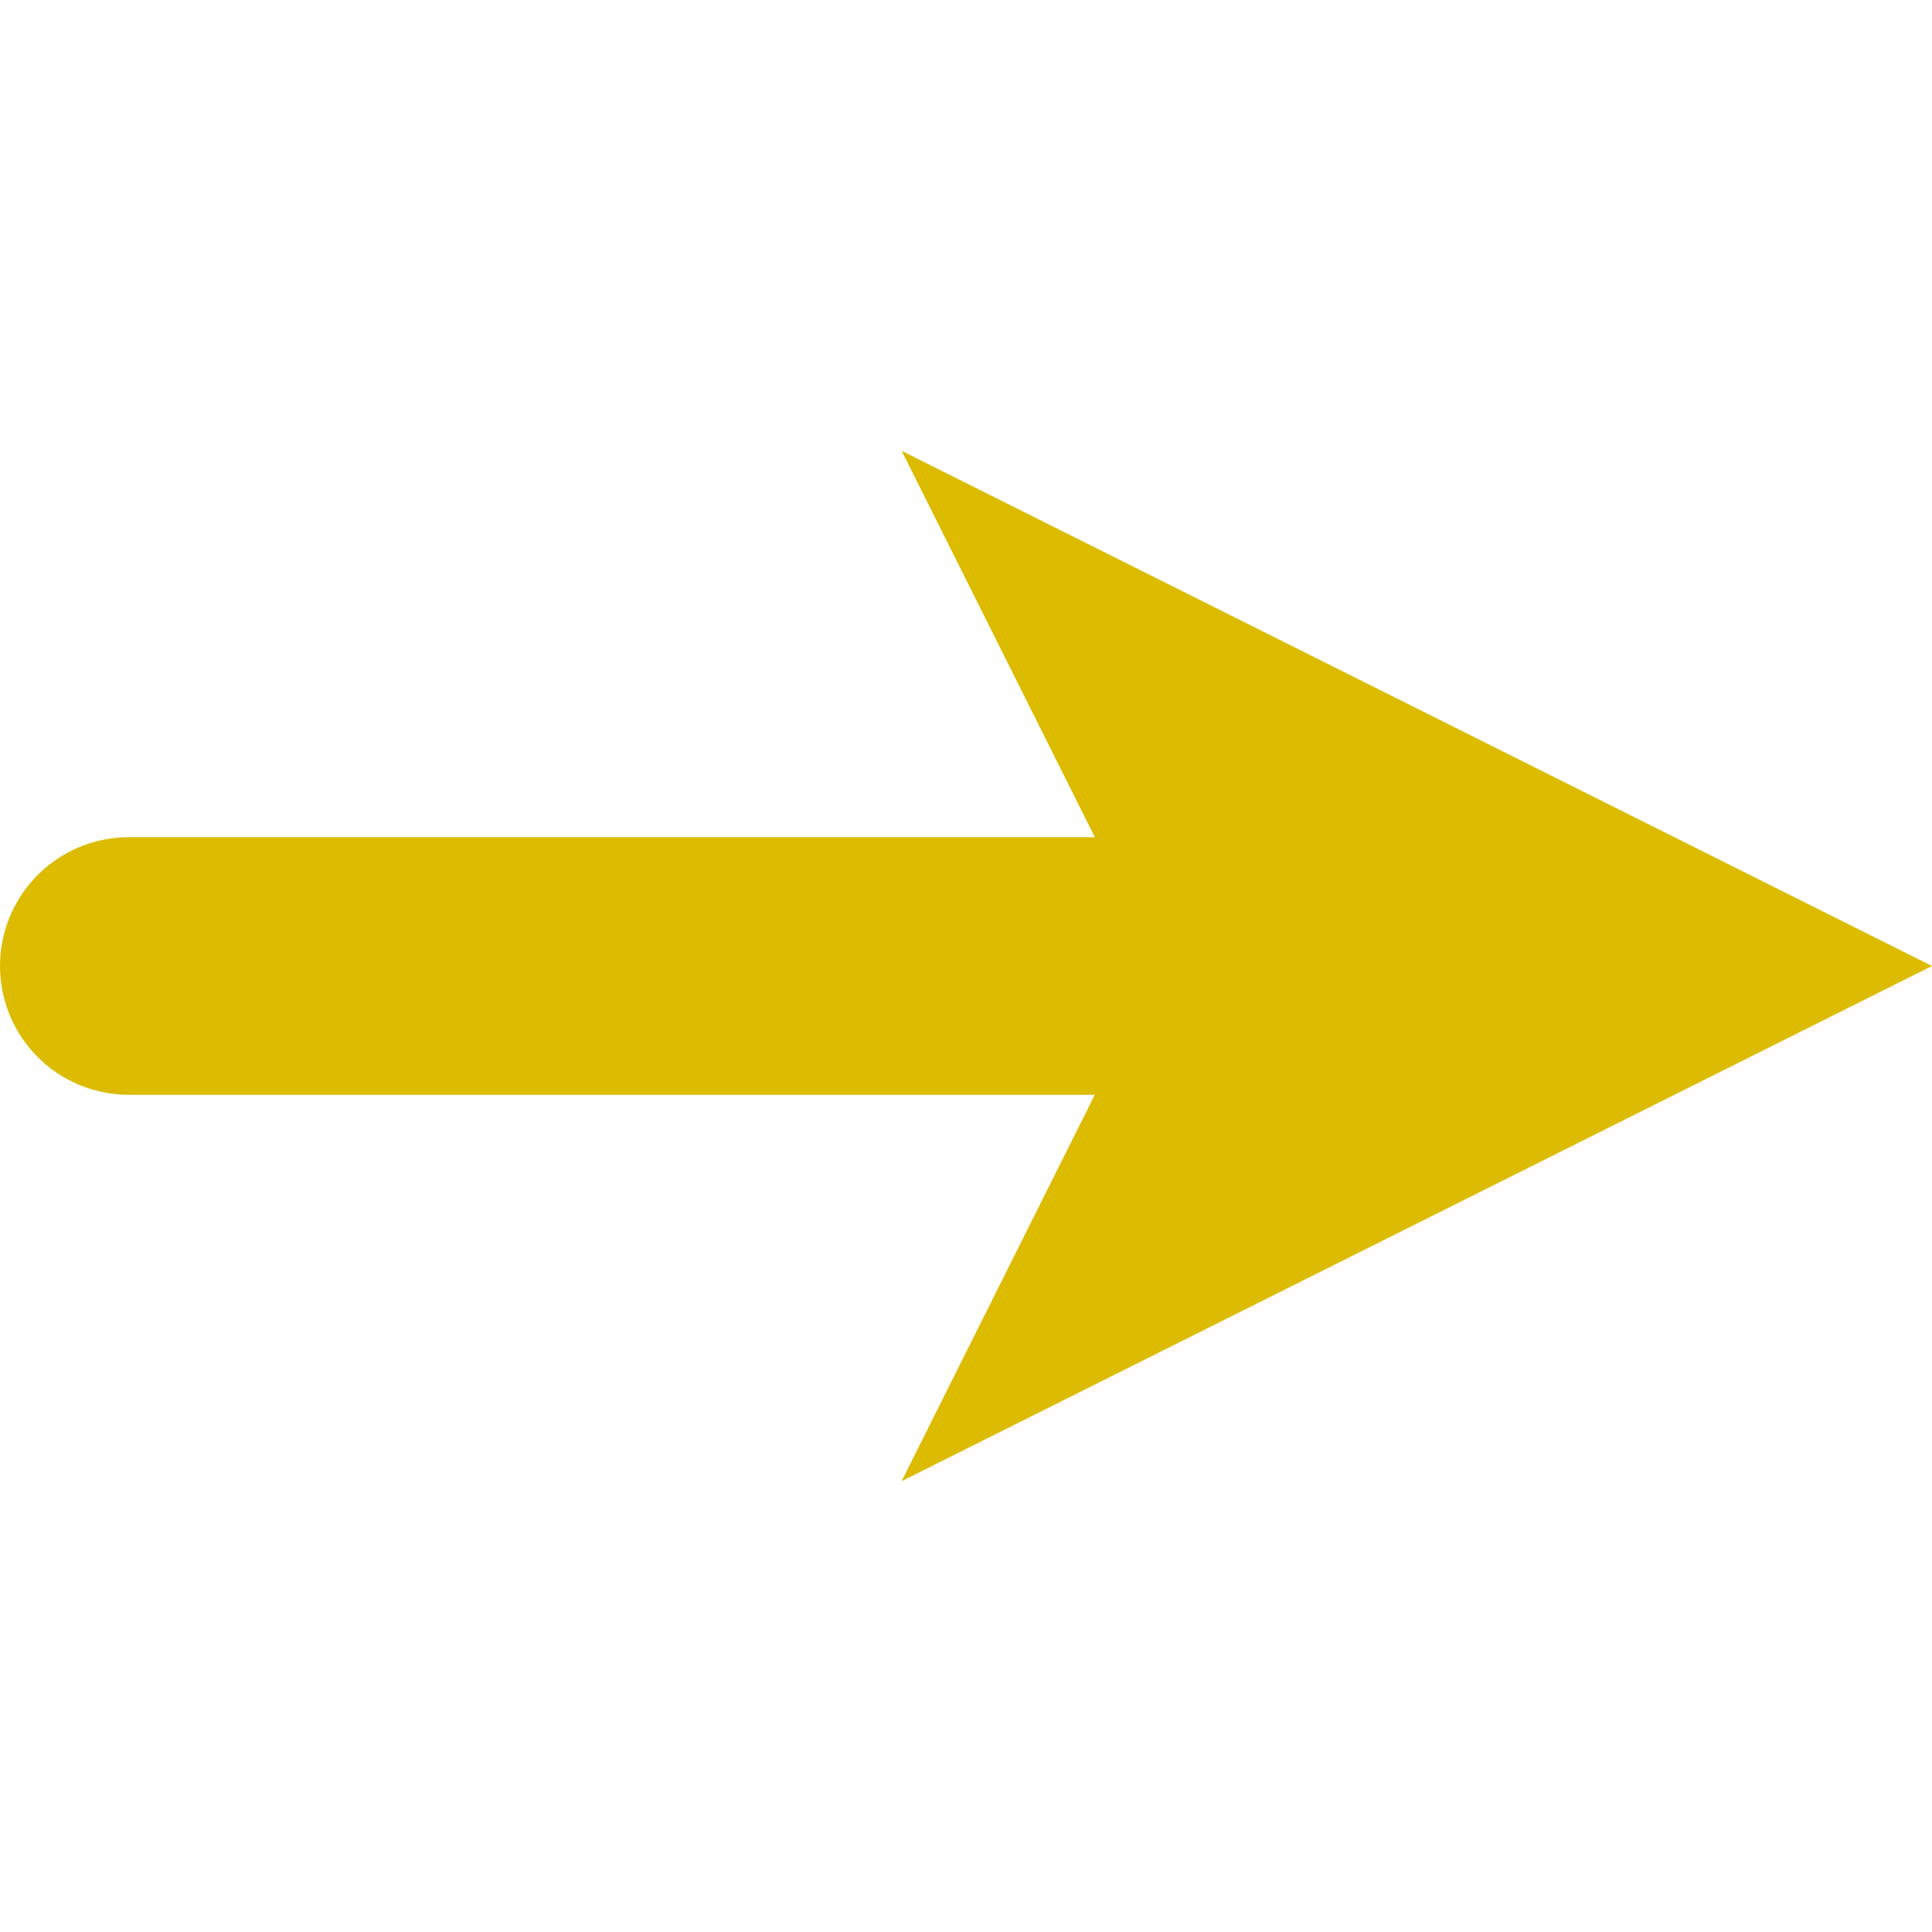
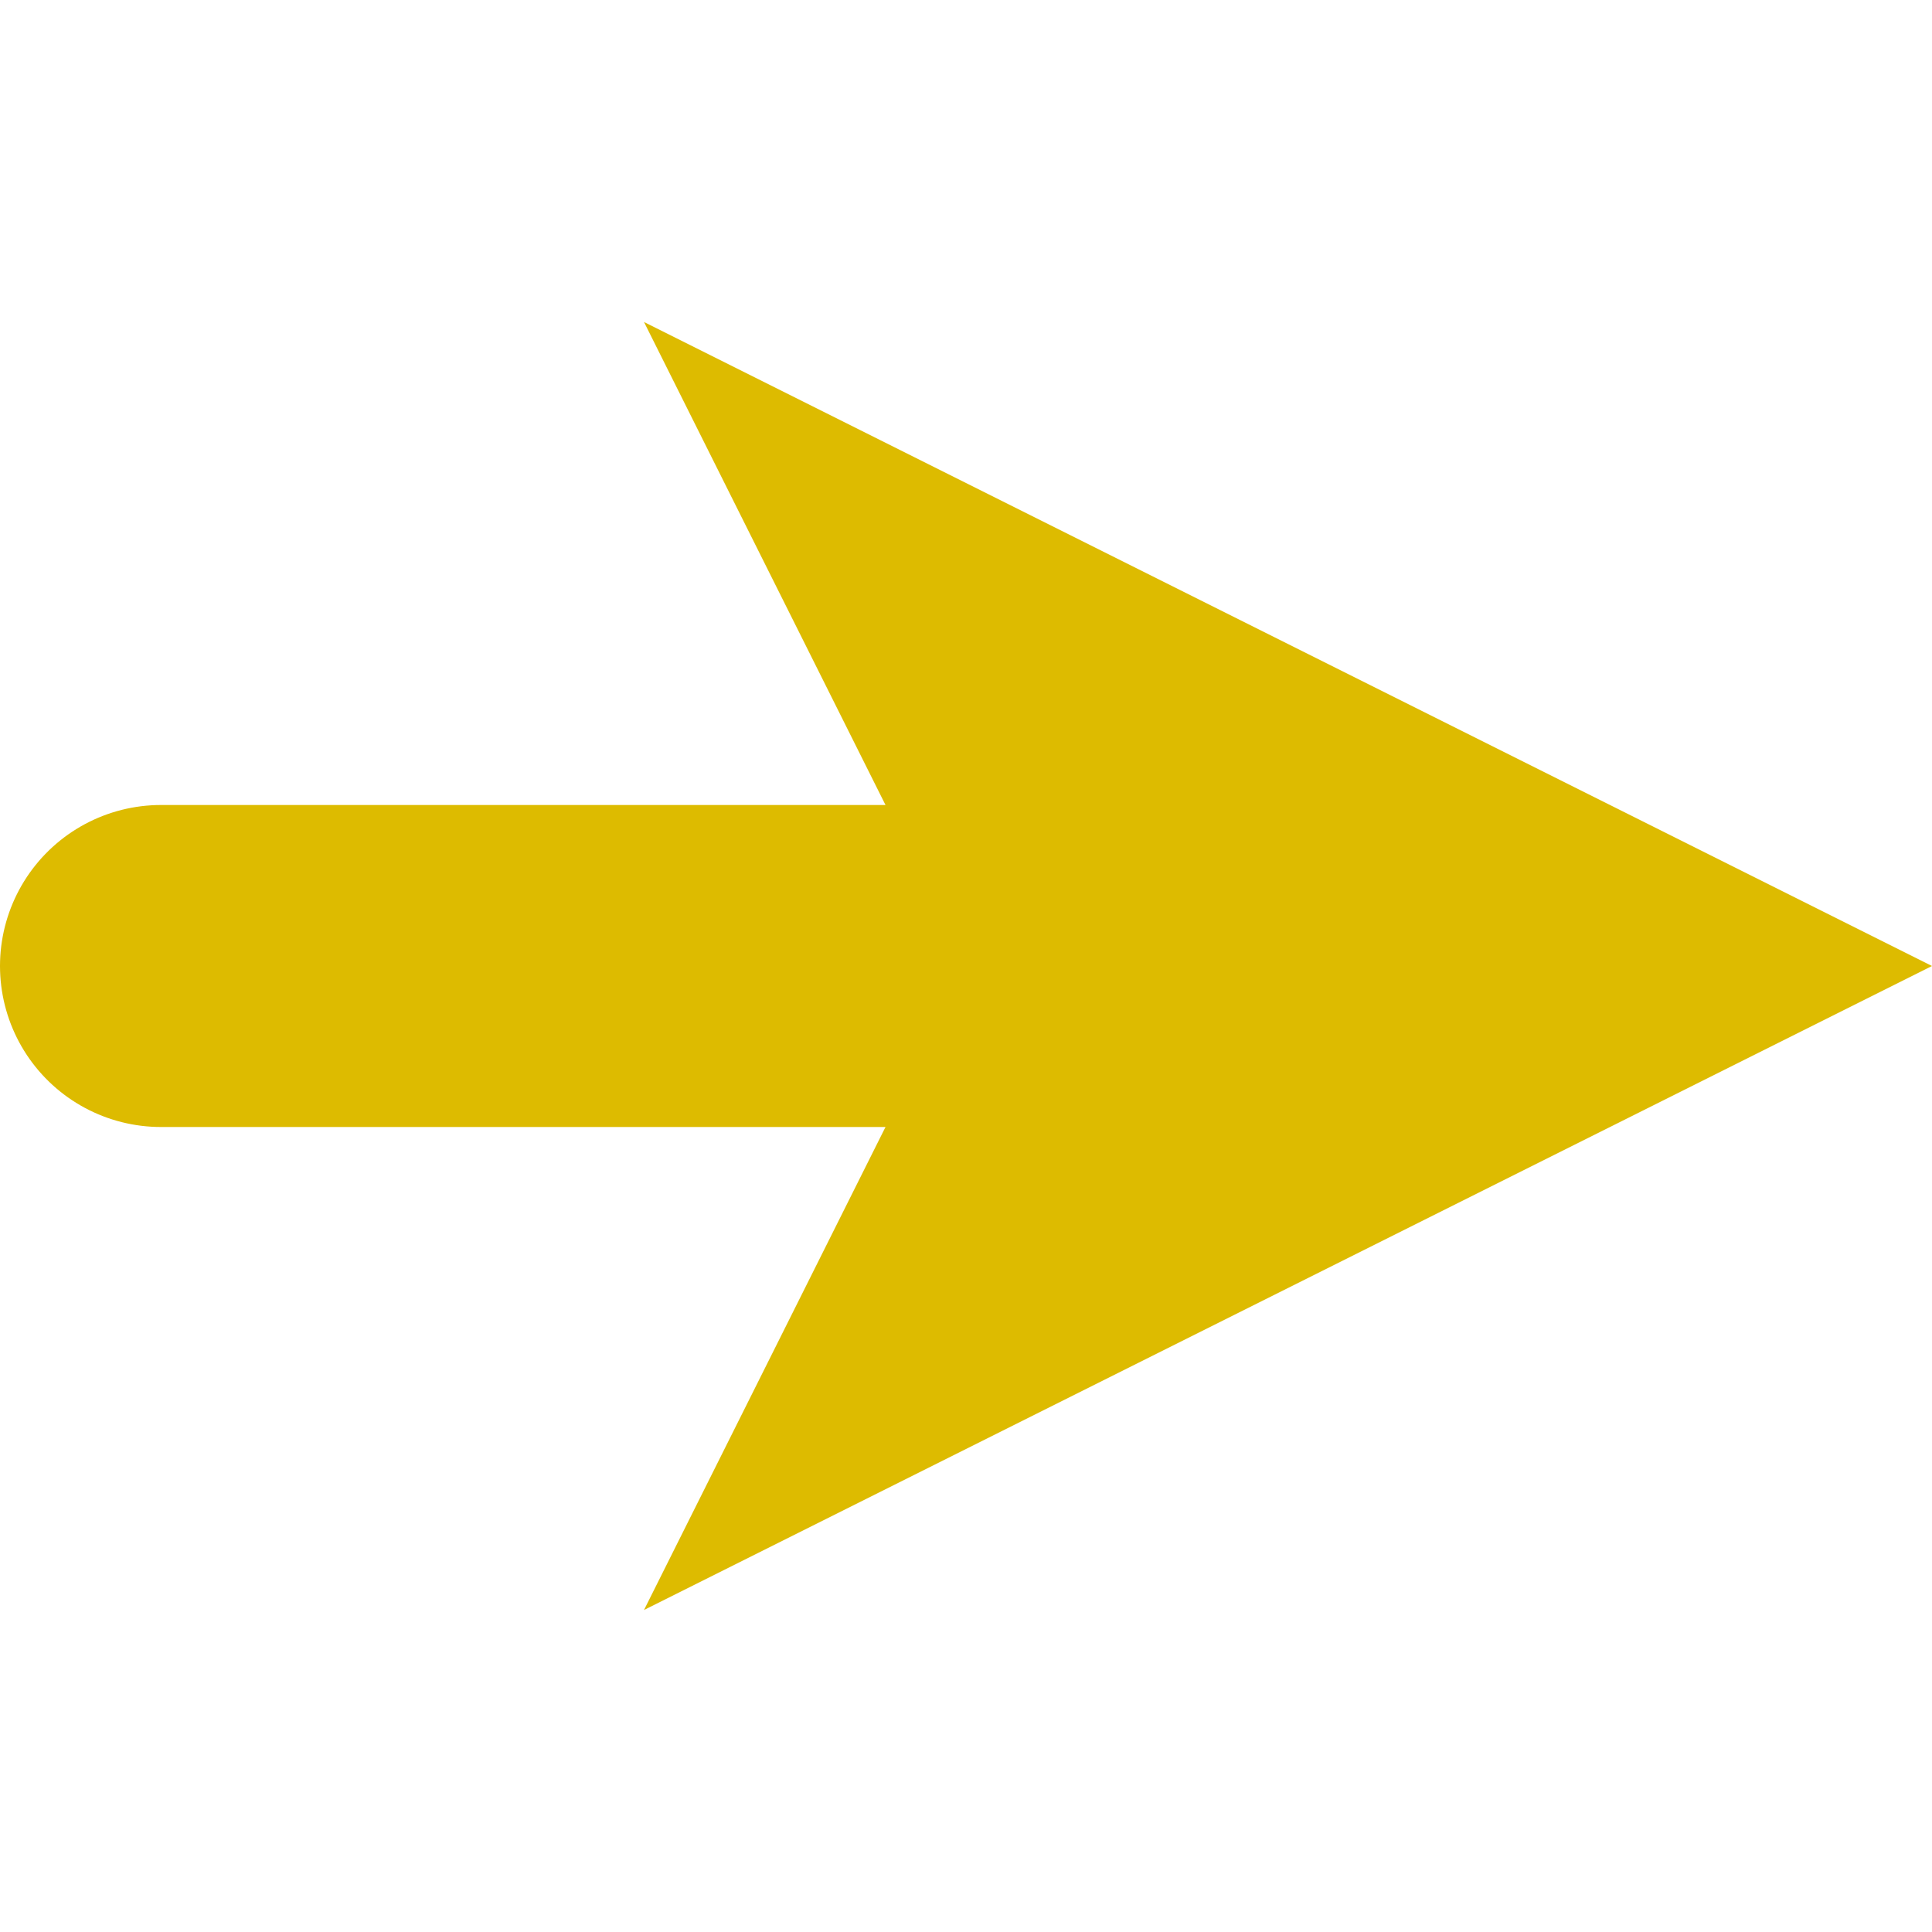
- <svg xmlns="http://www.w3.org/2000/svg" version="1.1" viewBox="0 0 30 30">
+ <svg xmlns="http://www.w3.org/2000/svg" version="1.1" viewBox="0 0 24 24">
  <defs>
    <marker id="marker" markerWidth="4" markerHeight="4" refX="2.5" refY="2" orient="auto">
      <path d="M 4,2 L 0,4 L 1,2 L 0,0 Z" fill="#db0" />
    </marker>
  </defs>
-   <line x1="2" y1="15" x2="24" y2="15" stroke="#db0" stroke-width="4" stroke-linecap="round" marker-end="url(#marker)" />
+   <line x1="2" y1="12" x2="18" y2="12" stroke="#db0" stroke-width="4" stroke-linecap="round" marker-end="url(#marker)" />
</svg>
